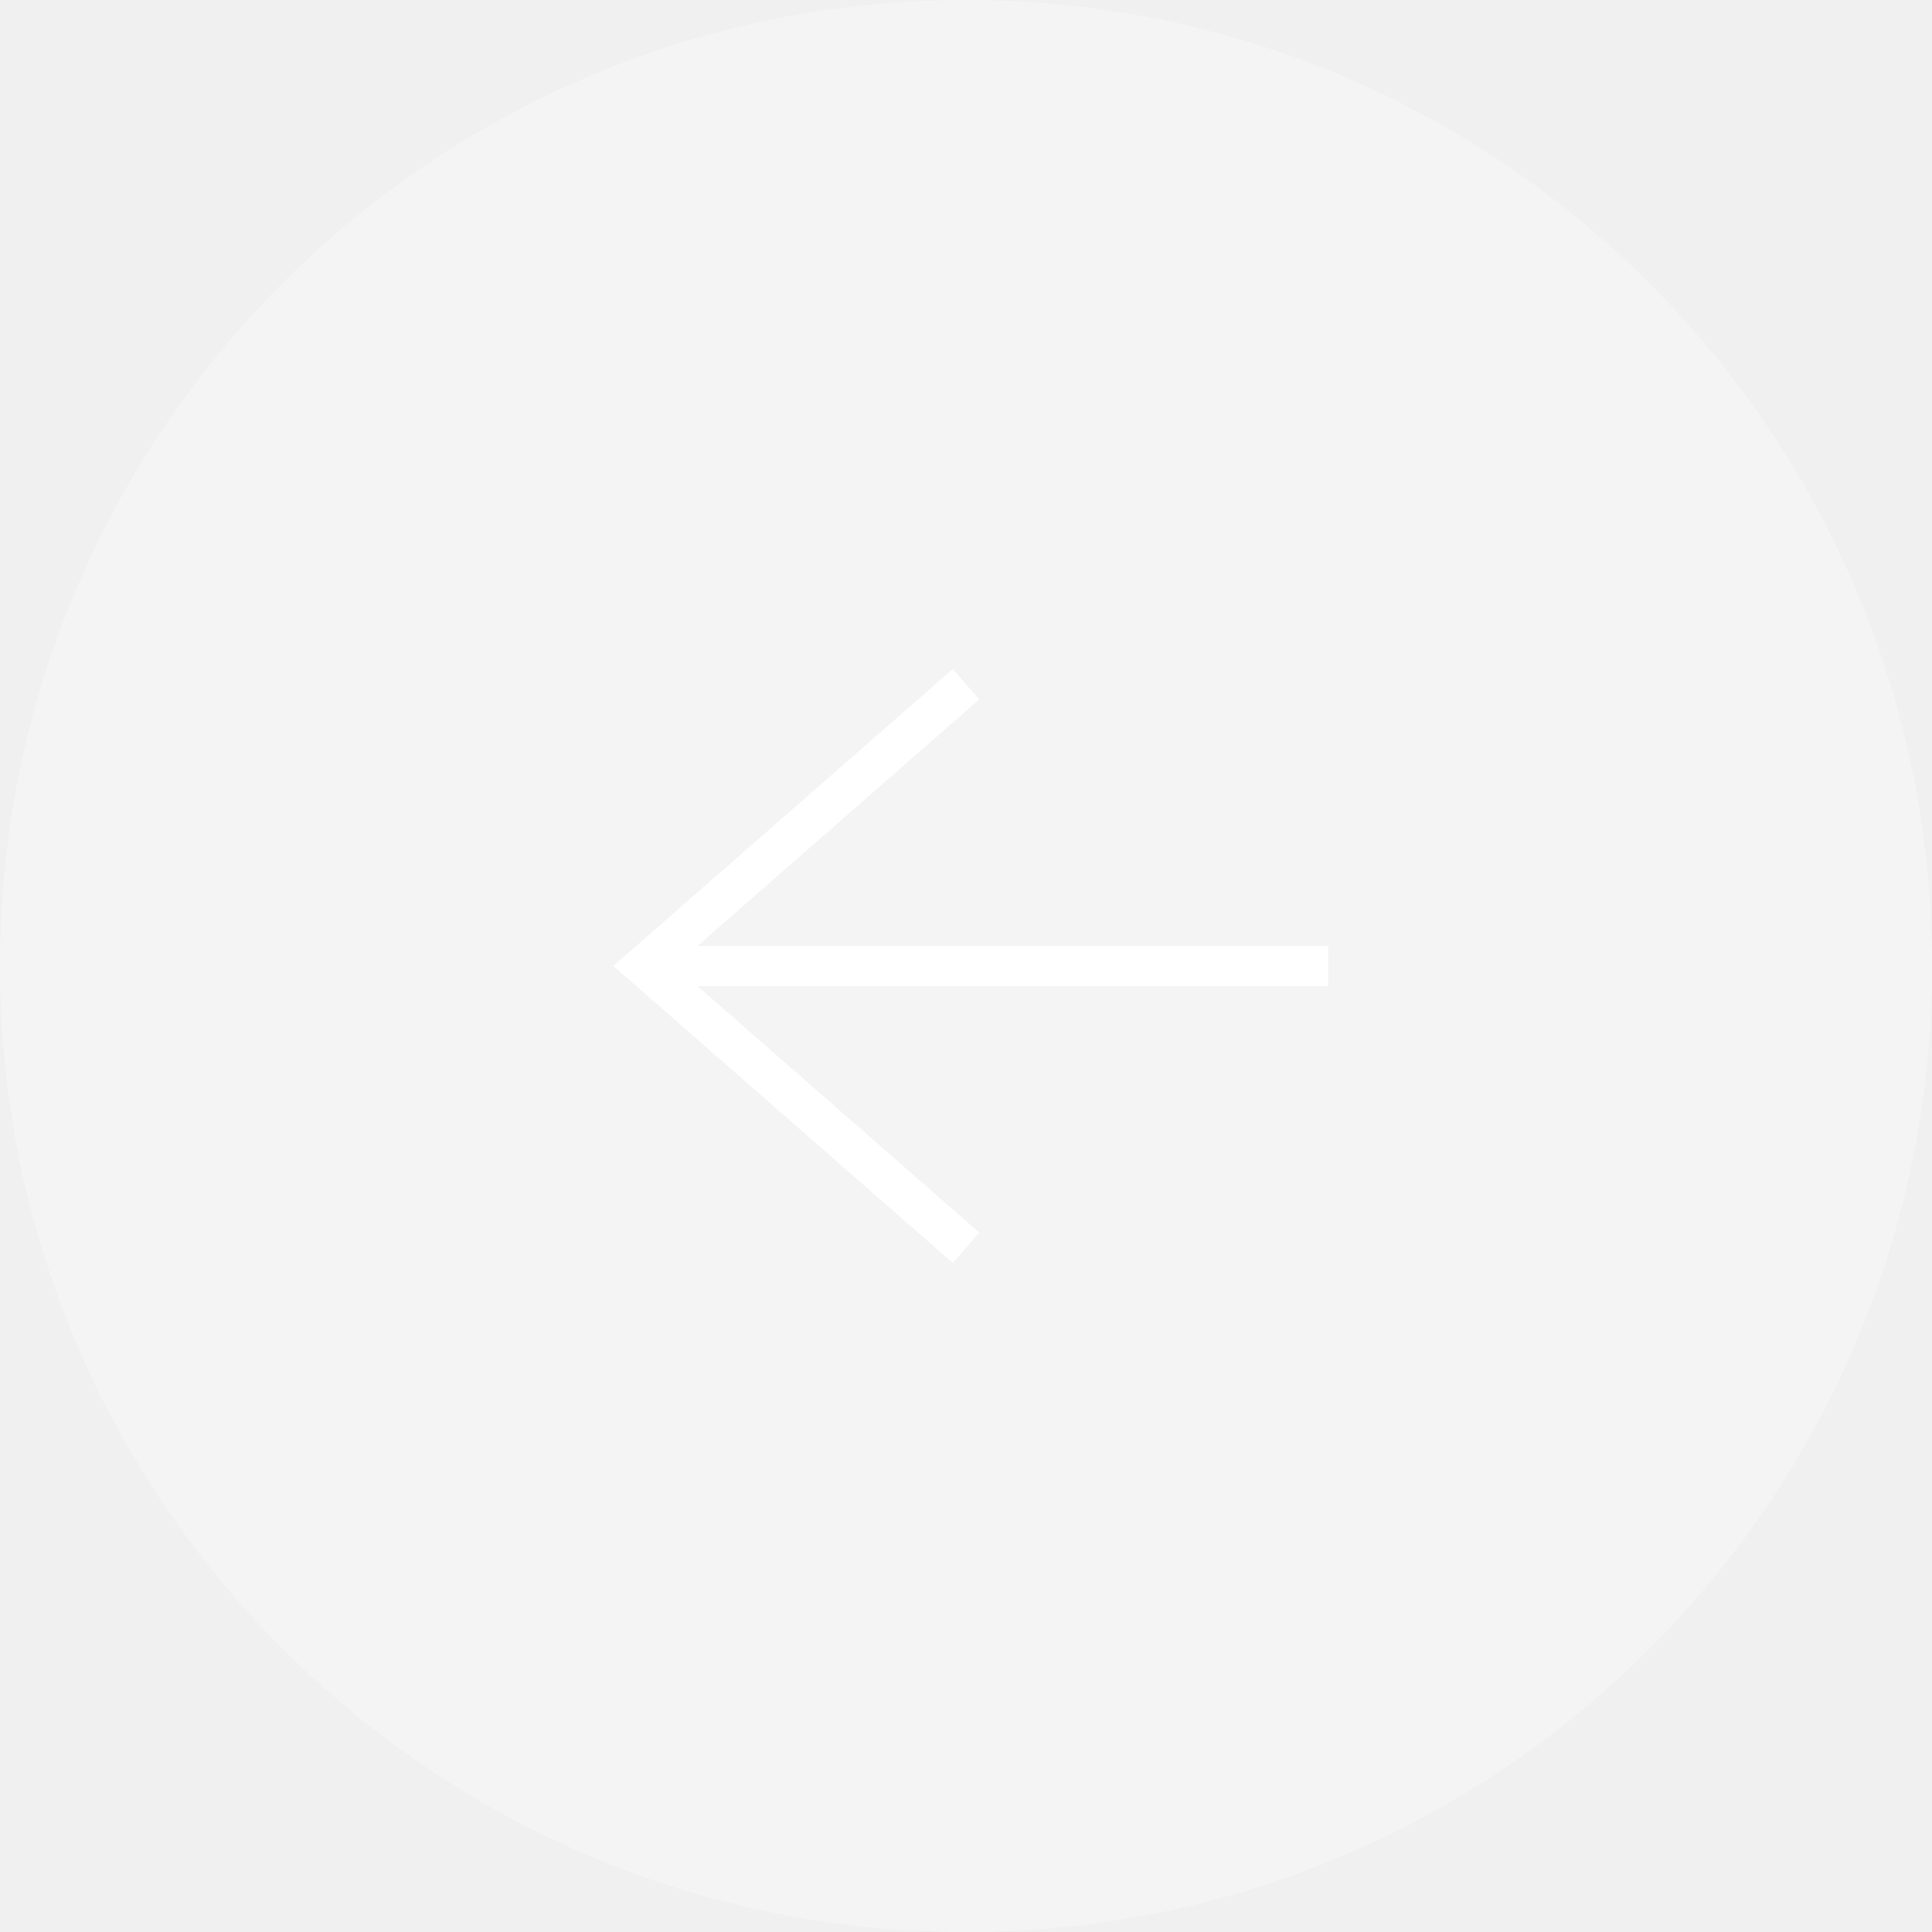
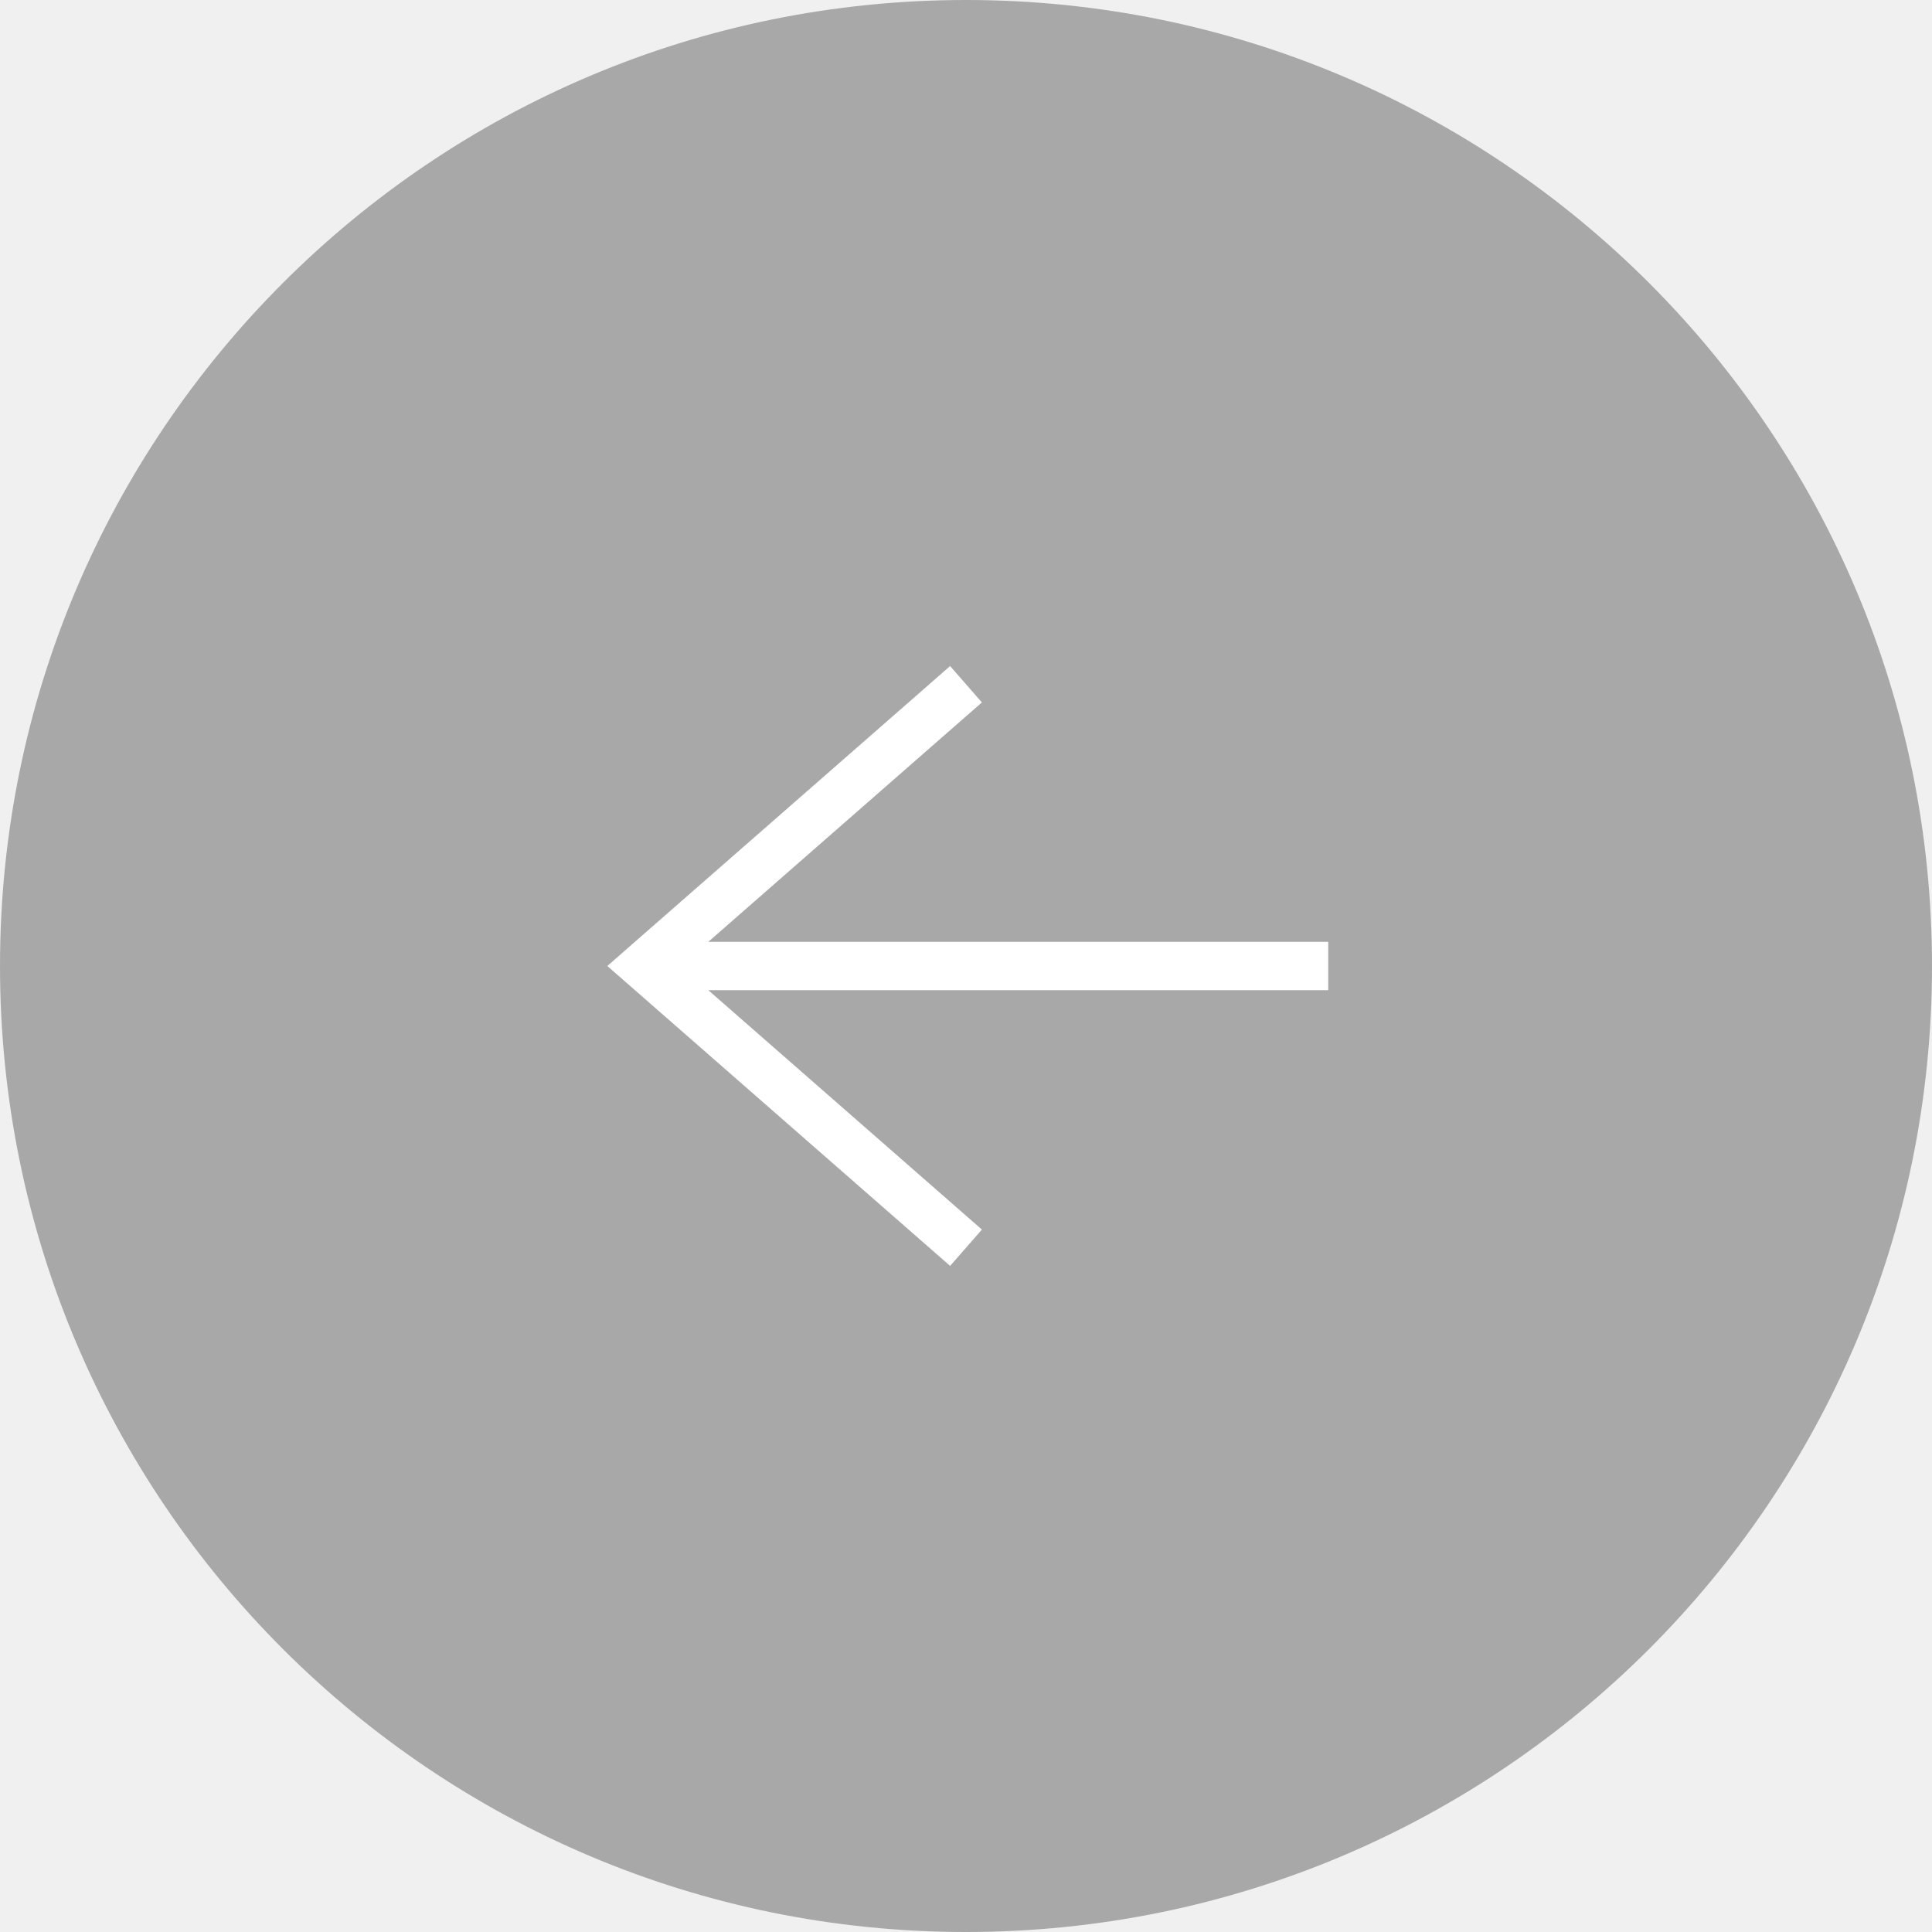
- <svg xmlns="http://www.w3.org/2000/svg" width="48" height="48" viewBox="0 0 48 48" fill="none">
-   <g filter="url(#filter0_b_2423_24574)">
-     <rect width="48" height="48" rx="24" fill="white" fill-opacity="0.3" />
-     <path fill-rule="evenodd" clip-rule="evenodd" d="M23.67 16.623L15.67 23.623L15.24 24L15.67 24.376L23.67 31.376L24.329 30.623L17.33 24.5H32.999V23.5H17.33L24.329 17.376L23.67 16.623Z" fill="white" />
+ <svg xmlns="http://www.w3.org/2000/svg" width="40" height="40" viewBox="0 0 40 40" fill="none">
+   <g filter="url(#filter0_b_2612_25669)">
+     <rect width="40" height="40" rx="20" fill="black" fill-opacity="0.3" />
+     <path fill-rule="evenodd" clip-rule="evenodd" d="M19.671 13.79L13.004 19.623L12.574 20L13.004 20.376L19.671 26.209L20.329 25.457L14.664 20.5H27.5V19.5H14.664L20.329 14.543L19.671 13.79Z" fill="white" />
  </g>
  <defs>
-     <filter id="filter0_b_2423_24574" x="-80" y="-80" width="208" height="208" filterUnits="userSpaceOnUse" color-interpolation-filters="sRGB">
+     <filter id="filter0_b_2612_25669" x="-80" y="-80" width="200" height="200" filterUnits="userSpaceOnUse" color-interpolation-filters="sRGB">
      <feFlood flood-opacity="0" result="BackgroundImageFix" />
      <feGaussianBlur in="BackgroundImageFix" stdDeviation="40" />
-       <feComposite in2="SourceAlpha" operator="in" result="effect1_backgroundBlur_2423_24574" />
-       <feBlend mode="normal" in="SourceGraphic" in2="effect1_backgroundBlur_2423_24574" result="shape" />
+       <feComposite in2="SourceAlpha" operator="in" result="effect1_backgroundBlur_2612_25669" />
+       <feBlend mode="normal" in="SourceGraphic" in2="effect1_backgroundBlur_2612_25669" result="shape" />
    </filter>
  </defs>
</svg>
